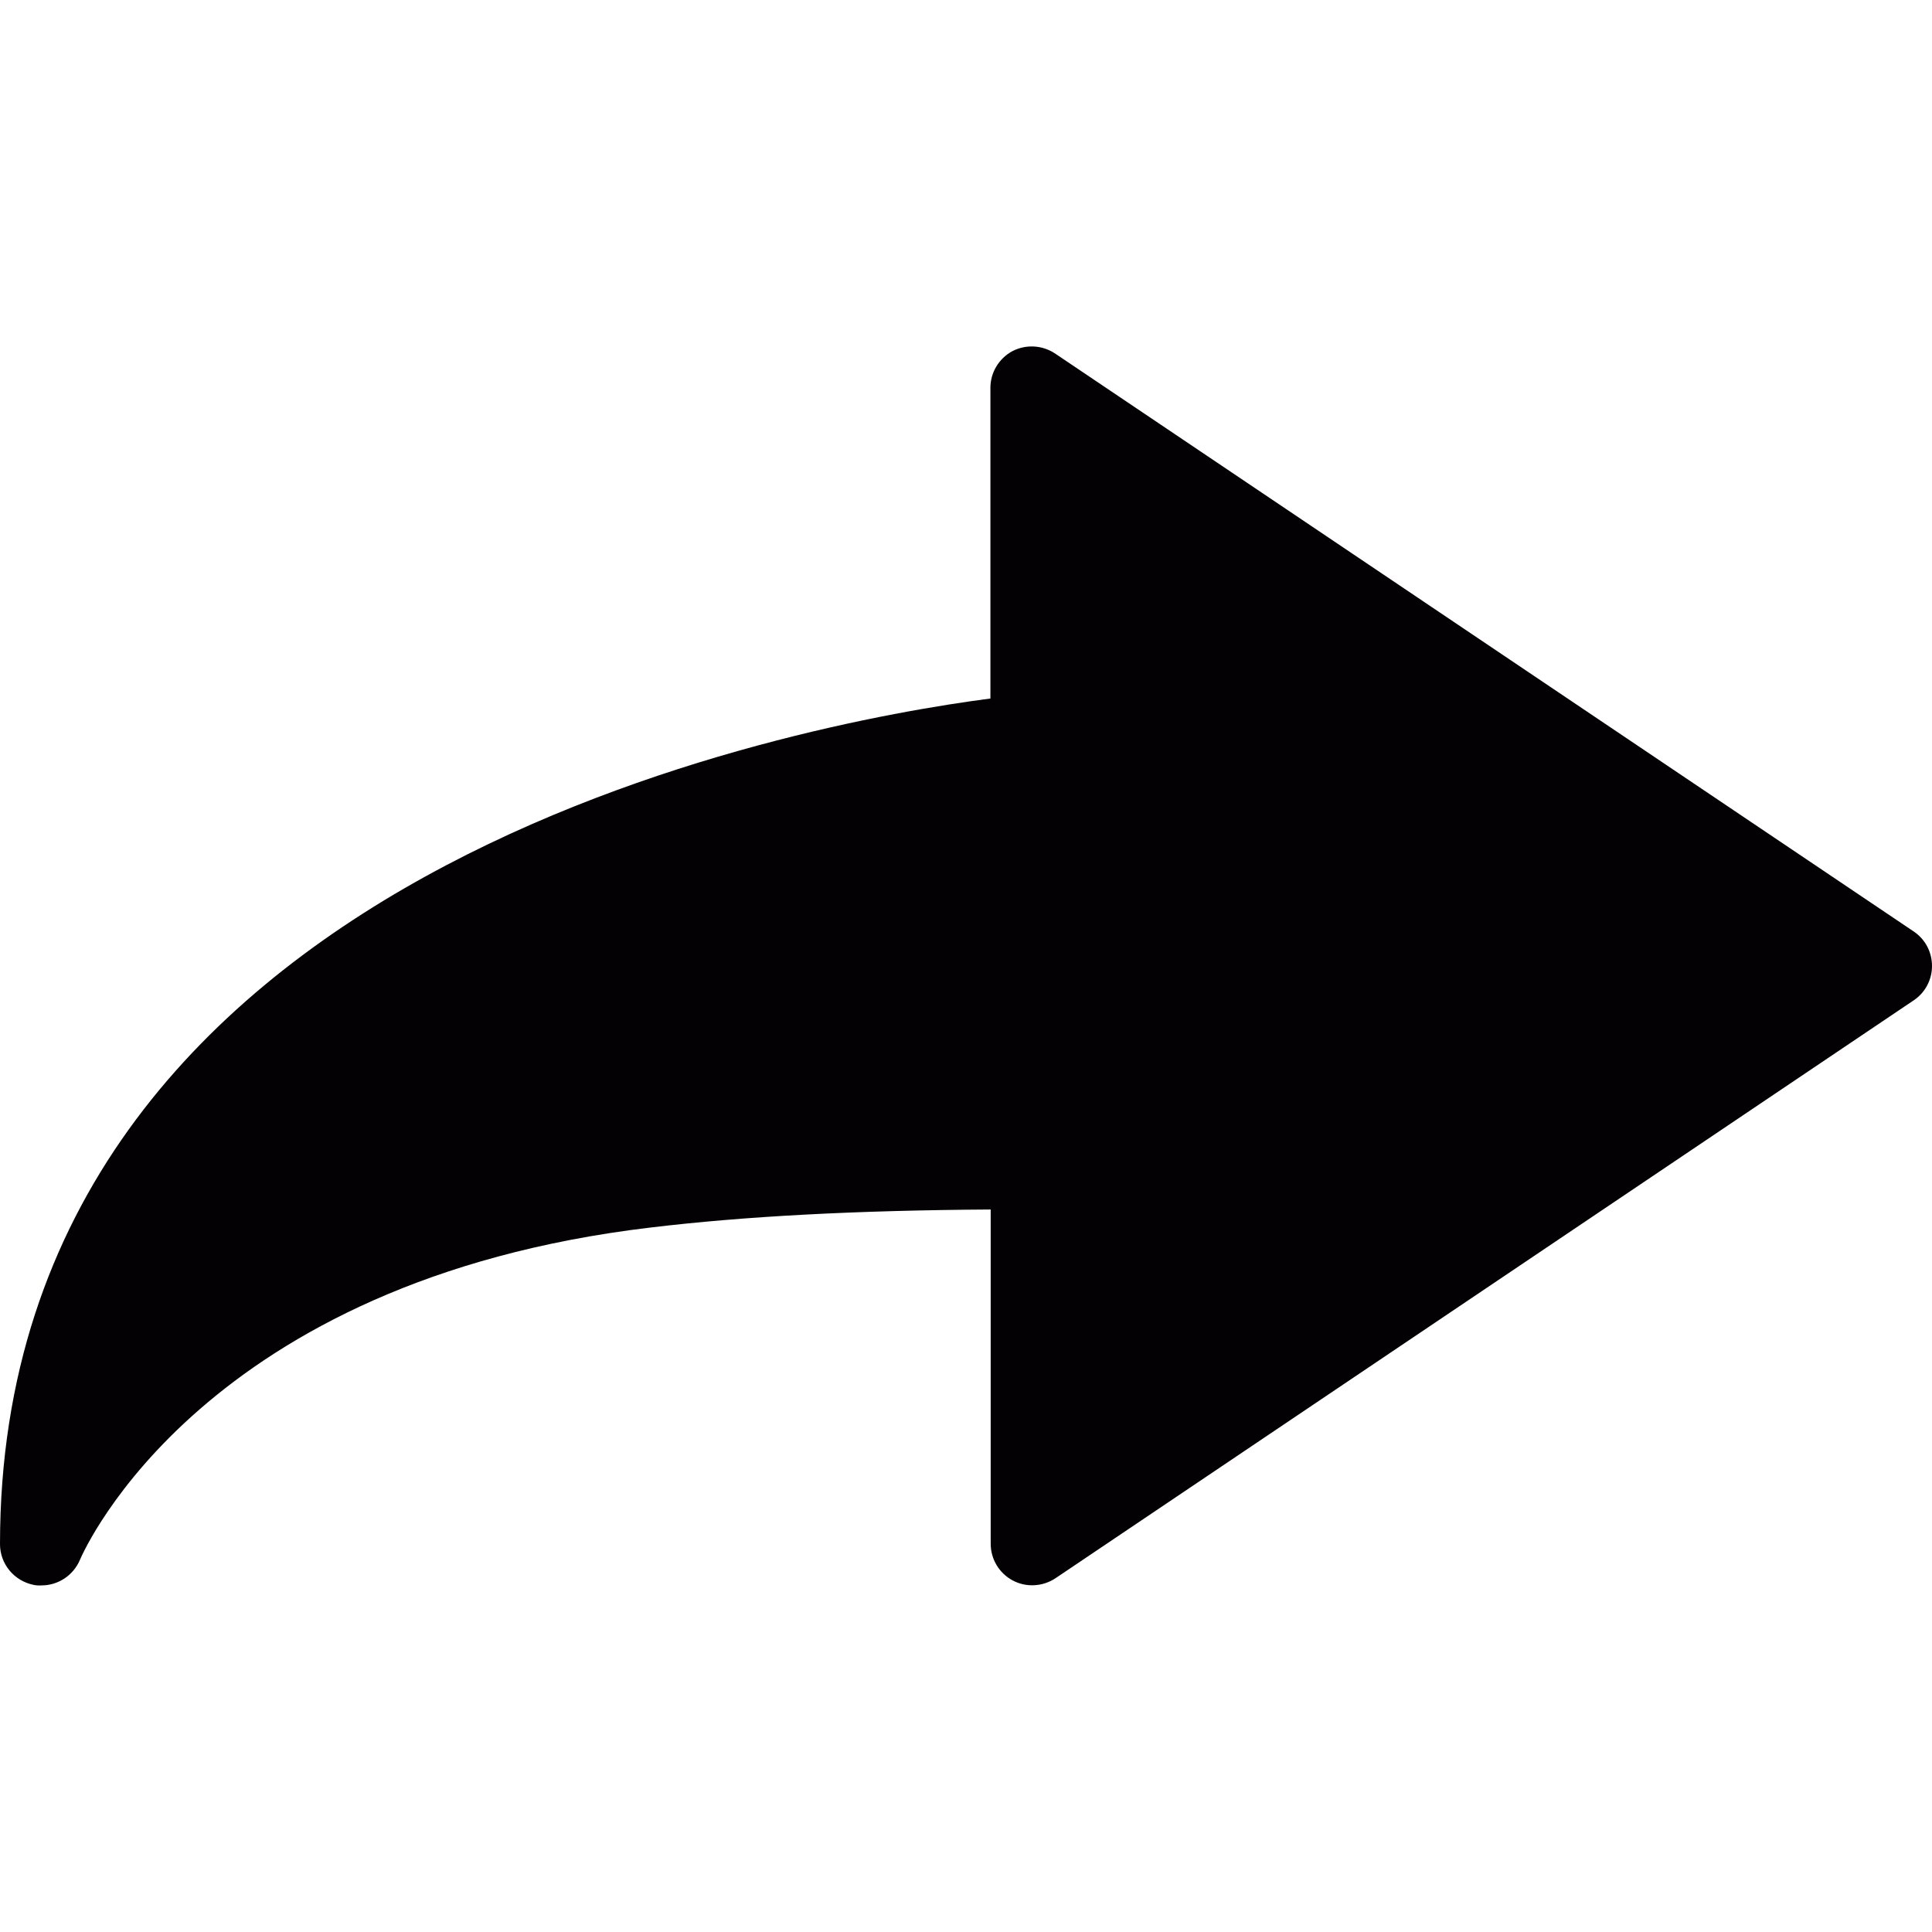
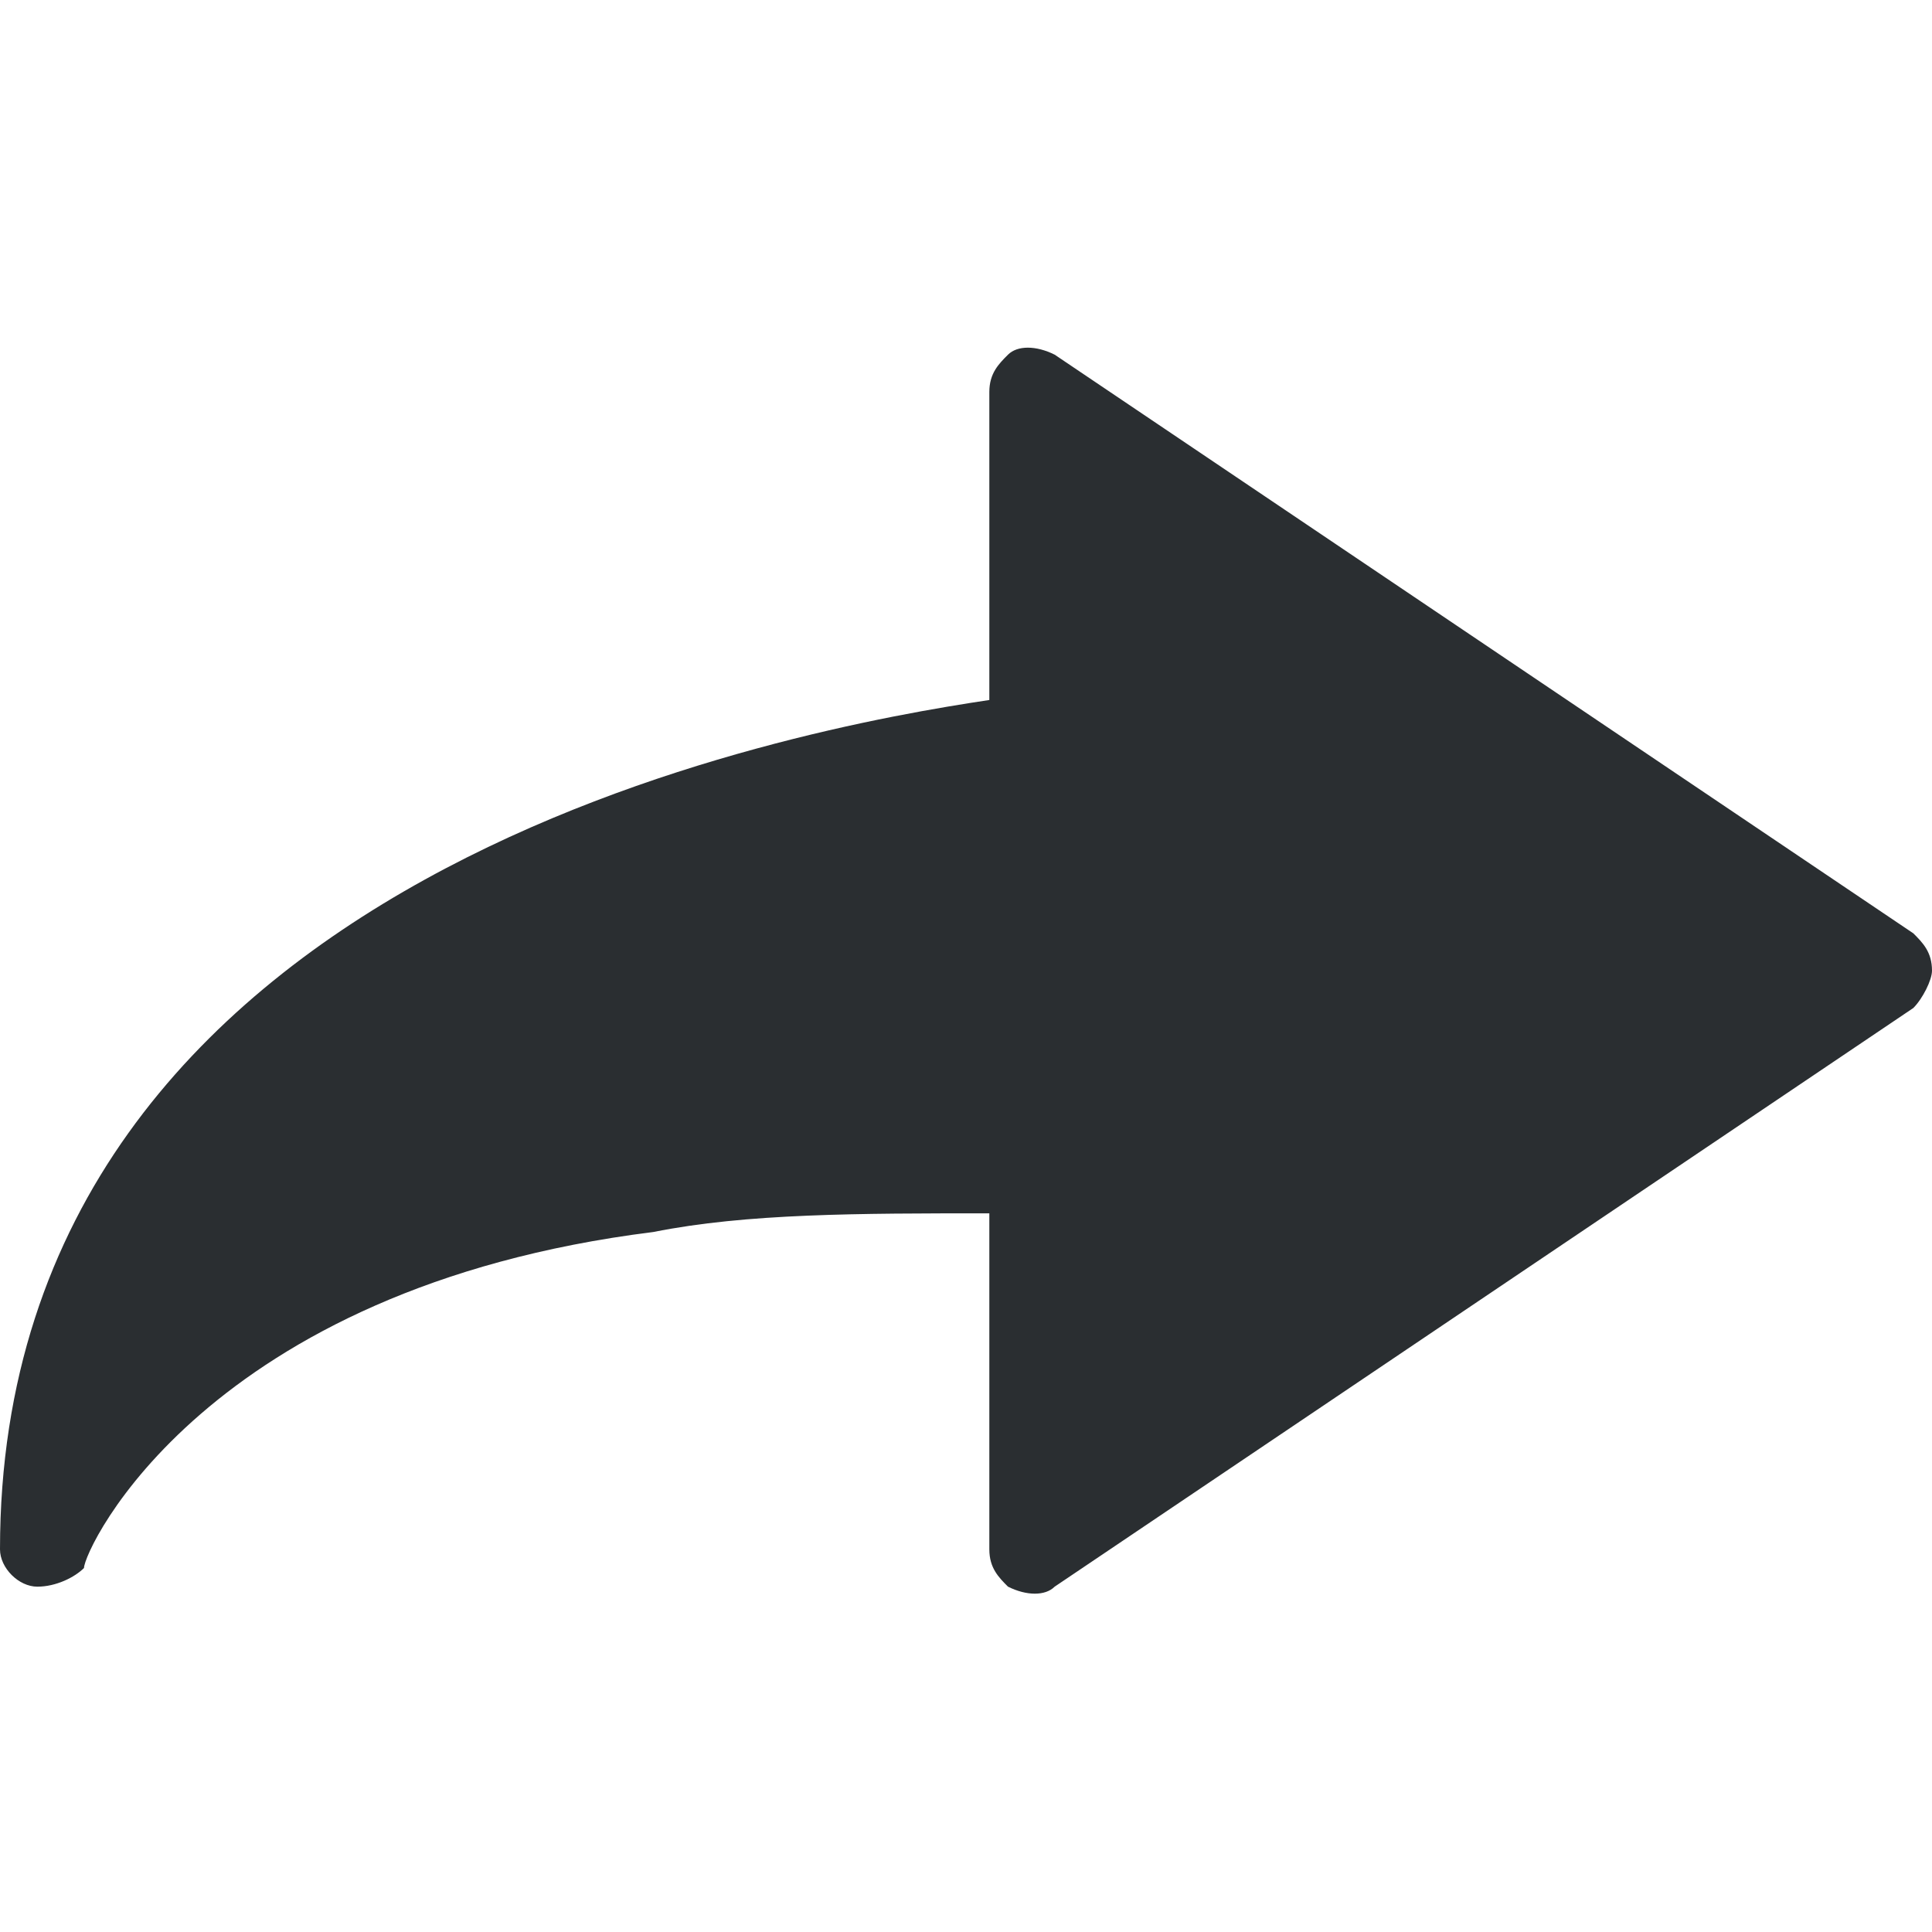
- <svg xmlns="http://www.w3.org/2000/svg" version="1.1" id="Capa_1" x="0px" y="0px" viewBox="0 0 20.697 20.697" style="enable-background:new 0 0 20.697 20.697;" xml:space="preserve">
+ <svg xmlns="http://www.w3.org/2000/svg" version="1.1" id="Capa_1" x="0px" y="0px" viewBox="0 0 20.7 20.7" style="enable-background:new 0 0 20.7 20.7;" xml:space="preserve">
+   <style type="text/css">
+ 	.st0{fill:#2A2E31;}
+ </style>
  <g>
    <g>
      <g>
-         <path style="fill:#030104;" d="M0.358,16.978C0.148,16.934,0,16.752,0,16.542c0-7.253,8.61-8.798,10.61-9.059V4.155     c0-0.164,0.09-0.314,0.235-0.393c0.147-0.076,0.321-0.065,0.456,0.024l9.202,6.194c0.121,0.082,0.194,0.218,0.194,0.369     c0,0.147-0.073,0.284-0.194,0.366l-9.197,6.193c-0.137,0.09-0.313,0.1-0.457,0.023c-0.146-0.078-0.236-0.229-0.236-0.394v-3.58     c-1.447,0.009-2.645,0.073-3.642,0.193c-4.785,0.567-6.064,3.44-6.116,3.563l0,0c-0.071,0.165-0.233,0.271-0.41,0.271     C0.415,16.986,0.385,16.984,0.358,16.978z" />
+         <path class="st0" d="M0.4,17c-0.2,0-0.4-0.2-0.4-0.4c0-7.3,8.6-8.8,10.6-9.1V4.2c0-0.2,0.1-0.3,0.2-0.4c0.1-0.1,0.3-0.1,0.5,0     l9.2,6.2c0.1,0.1,0.2,0.2,0.2,0.4c0,0.1-0.1,0.3-0.2,0.4l-9.2,6.2c-0.1,0.1-0.3,0.1-0.5,0c-0.1-0.1-0.2-0.2-0.2-0.4V13     C9.2,13,8,13,7,13.2c-4.8,0.6-6.1,3.4-6.1,3.6l0,0C0.8,16.9,0.6,17,0.4,17C0.4,17,0.4,17,0.4,17z" />
      </g>
    </g>
  </g>
-   <g>
- </g>
-   <g>
- </g>
-   <g>
- </g>
-   <g>
- </g>
-   <g>
- </g>
-   <g>
- </g>
-   <g>
- </g>
-   <g>
- </g>
-   <g>
- </g>
-   <g>
- </g>
-   <g>
- </g>
-   <g>
- </g>
-   <g>
- </g>
-   <g>
- </g>
-   <g>
- </g>
</svg>
